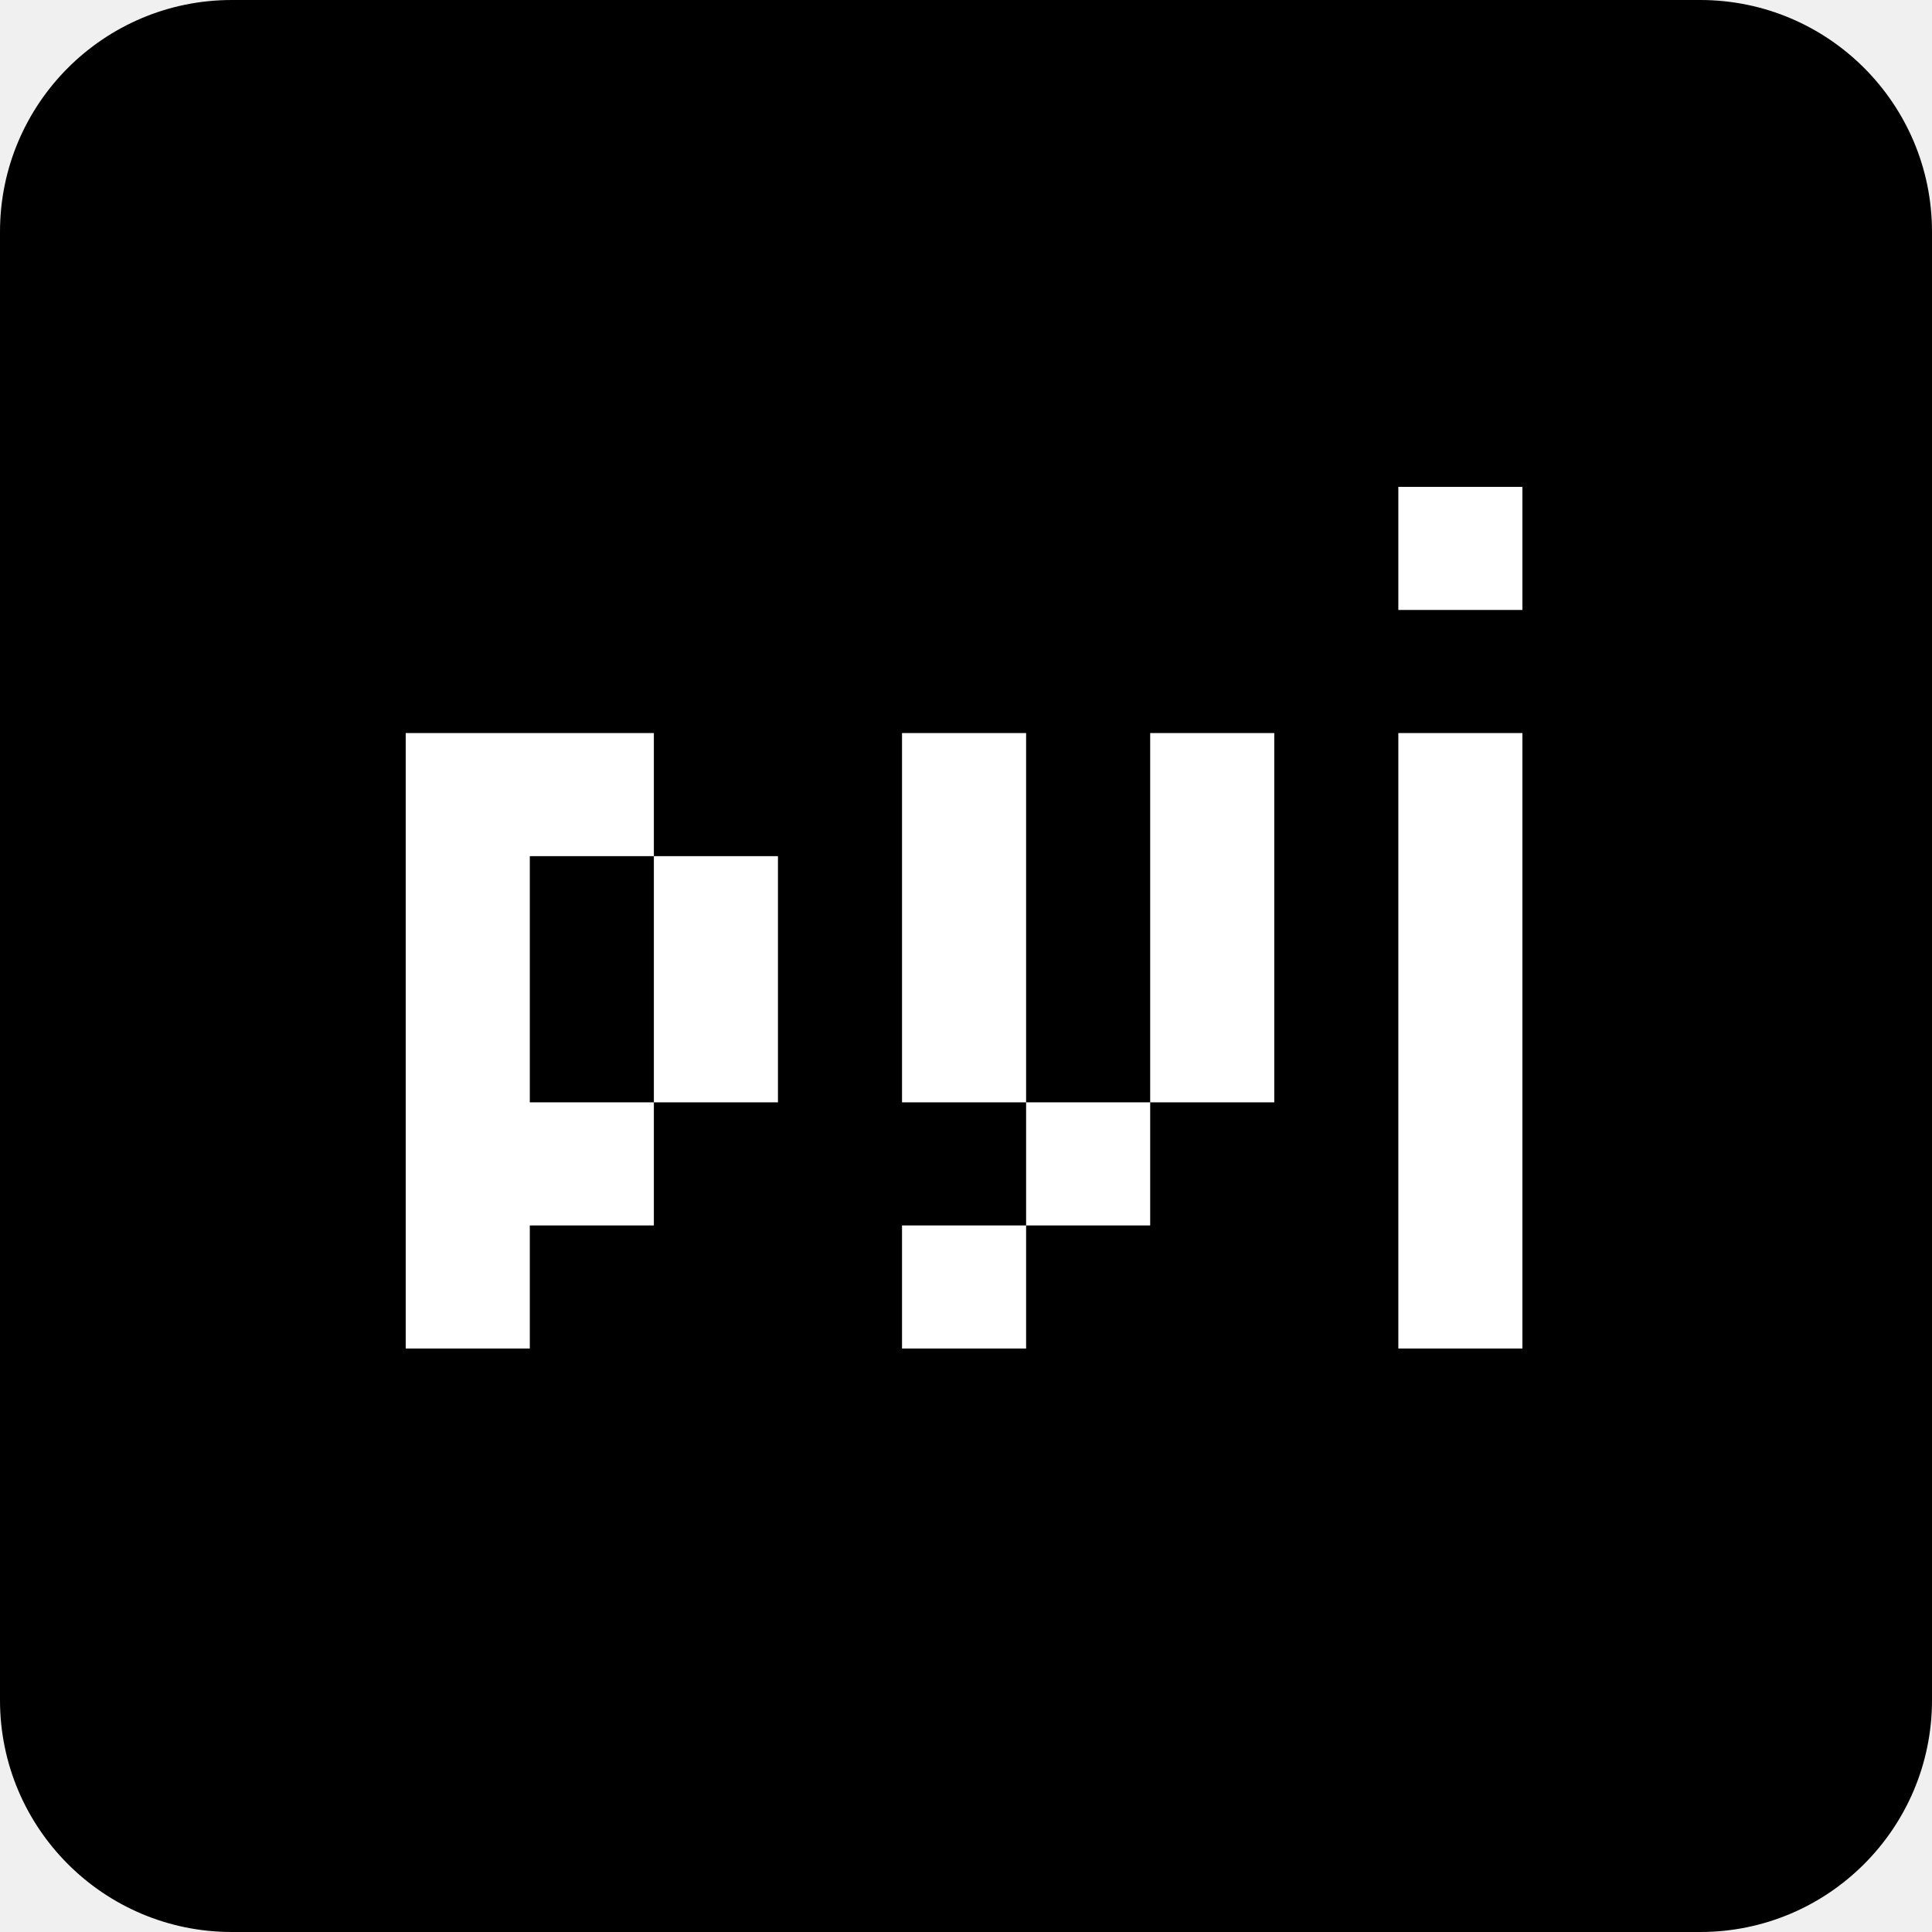
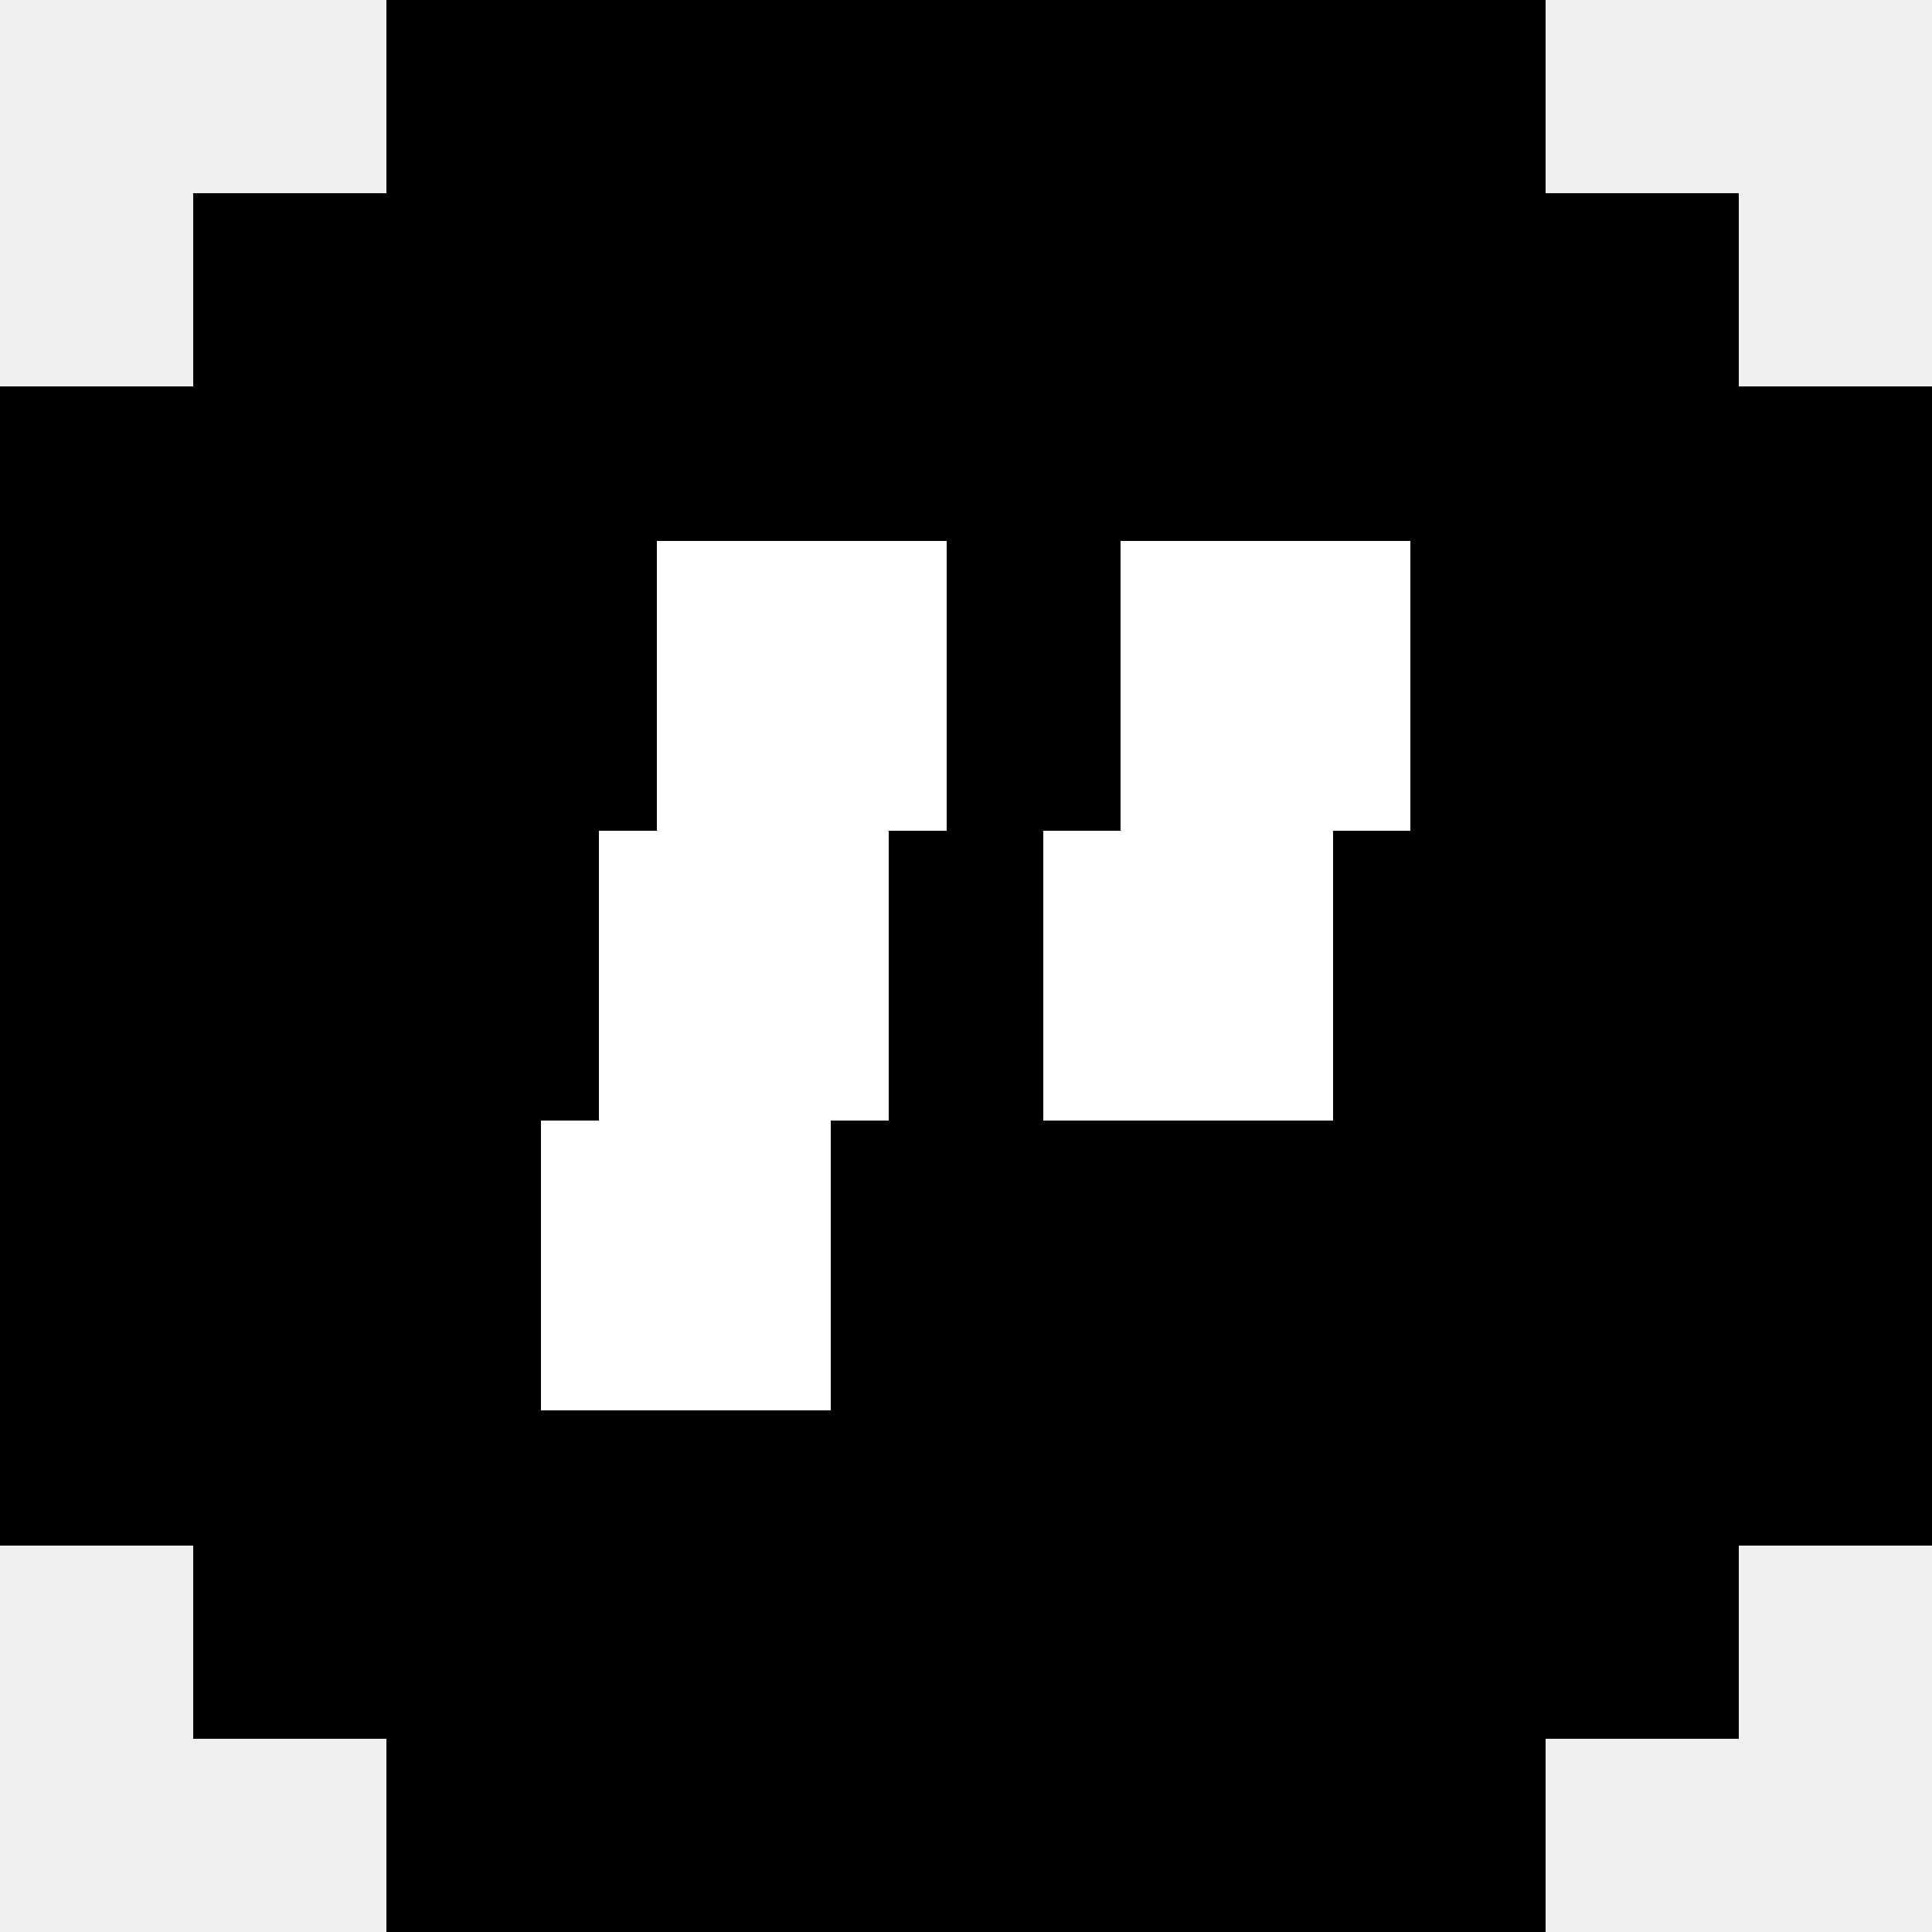
- <svg xmlns="http://www.w3.org/2000/svg" width="500" height="500" fill="none">
-   <rect width="500" height="500" fill="#000" rx="60" />
-   <path fill="#fff" d="M169.222 285.286v31.857h-32.111V349H105V189.714h64.222v31.857h-32.111v63.715h32.111Zm32.111 0h-32.111v-63.715h32.111v63.715ZM265.556 285.286h-32.112v-95.572h32.112v95.572Zm64.222 0h-32.111v-95.572h32.111v95.572Zm-32.111 0v31.857h-32.111v-31.857h32.111ZM233.444 349v-31.857h32.112V349h-32.112ZM361.889 157.857V126H394v31.857h-32.111ZM394 349h-32.111V189.714H394V349Z" />
+ <svg xmlns="http://www.w3.org/2000/svg" width="100" height="100" fill="none">
+   <g data-testid="Board">
+     <defs>
+       <clipPath id="a" class="frame-clip frame-clip-def">
+         <rect rx="0" ry="0" width="100" height="100" />
+       </clipPath>
+     </defs>
+     <g clip-path="url(#a)">
+       <g class="fills">
+         <rect rx="0" ry="0" width="100" height="100" class="frame-background" />
+       </g>
+       <g class="frame-children">
+         <path d="M0 0Zh100v100H0V0Zm10 90v10h10V90H10ZV80H0v20h10m80-90V0H80v10h10Zv10h10V0H90m0 90h10V80H90v10ZH80v10h20V90M10 10H0v10h10V10Zh10V0H0v10" style="fill: rgb(0, 0, 0); fill-opacity: 1;" class="fills" data-testid="Exclude" />
+         <g data-testid="Group">
+           <rect rx="0" ry="0" x="28" y="58" width="15" height="15" style="fill: rgb(255, 255, 255); fill-opacity: 1;" class="fills" data-testid="Rectangle" />
+           <rect rx="0" ry="0" x="31" y="43" width="15" height="15" style="fill: rgb(255, 255, 255); fill-opacity: 1;" class="fills" data-testid="Rectangle" />
+           <rect rx="0" ry="0" x="54" y="43" width="15" height="15" style="fill: rgb(255, 255, 255); fill-opacity: 1;" class="fills" data-testid="Rectangle" />
+           <rect rx="0" ry="0" x="58" y="28" width="15" height="15" style="fill: rgb(255, 255, 255); fill-opacity: 1;" class="fills" data-testid="Rectangle" />
+           <rect rx="0" ry="0" x="34" y="28" width="15" height="15" style="fill: rgb(255, 255, 255); fill-opacity: 1;" class="fills" data-testid="Rectangle" />
+         </g>
+       </g>
+     </g>
+   </g>
</svg>
